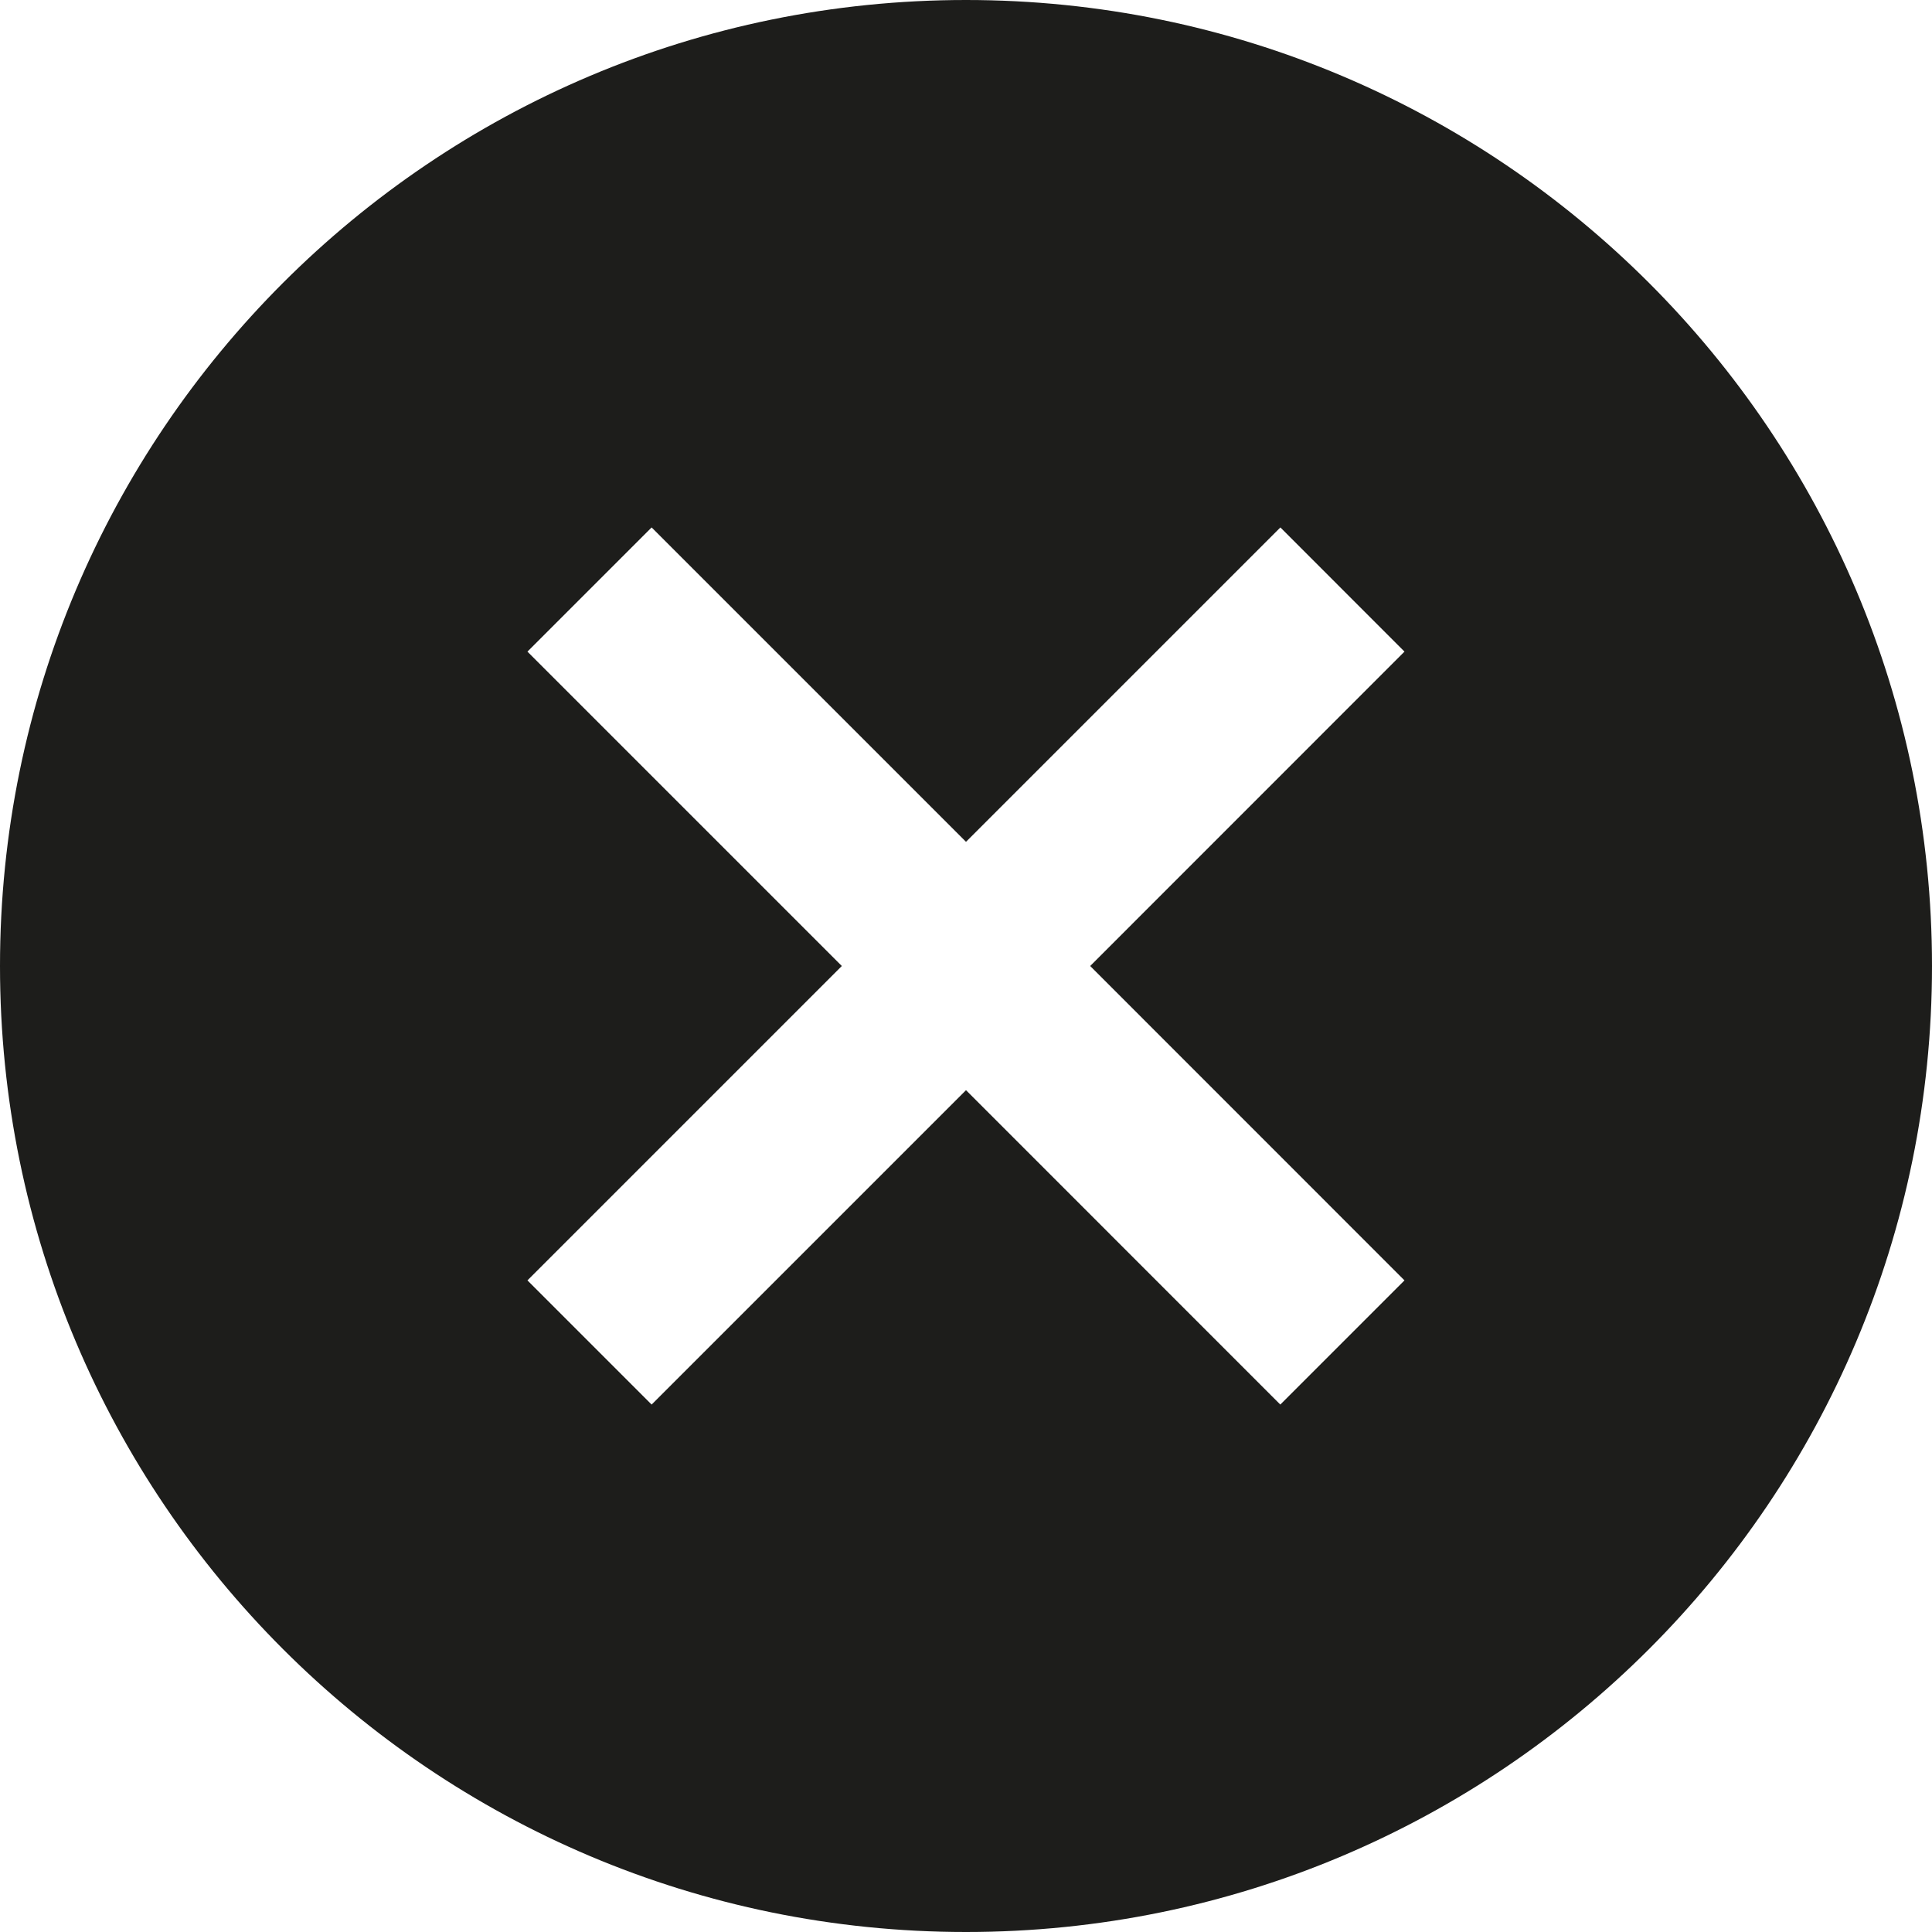
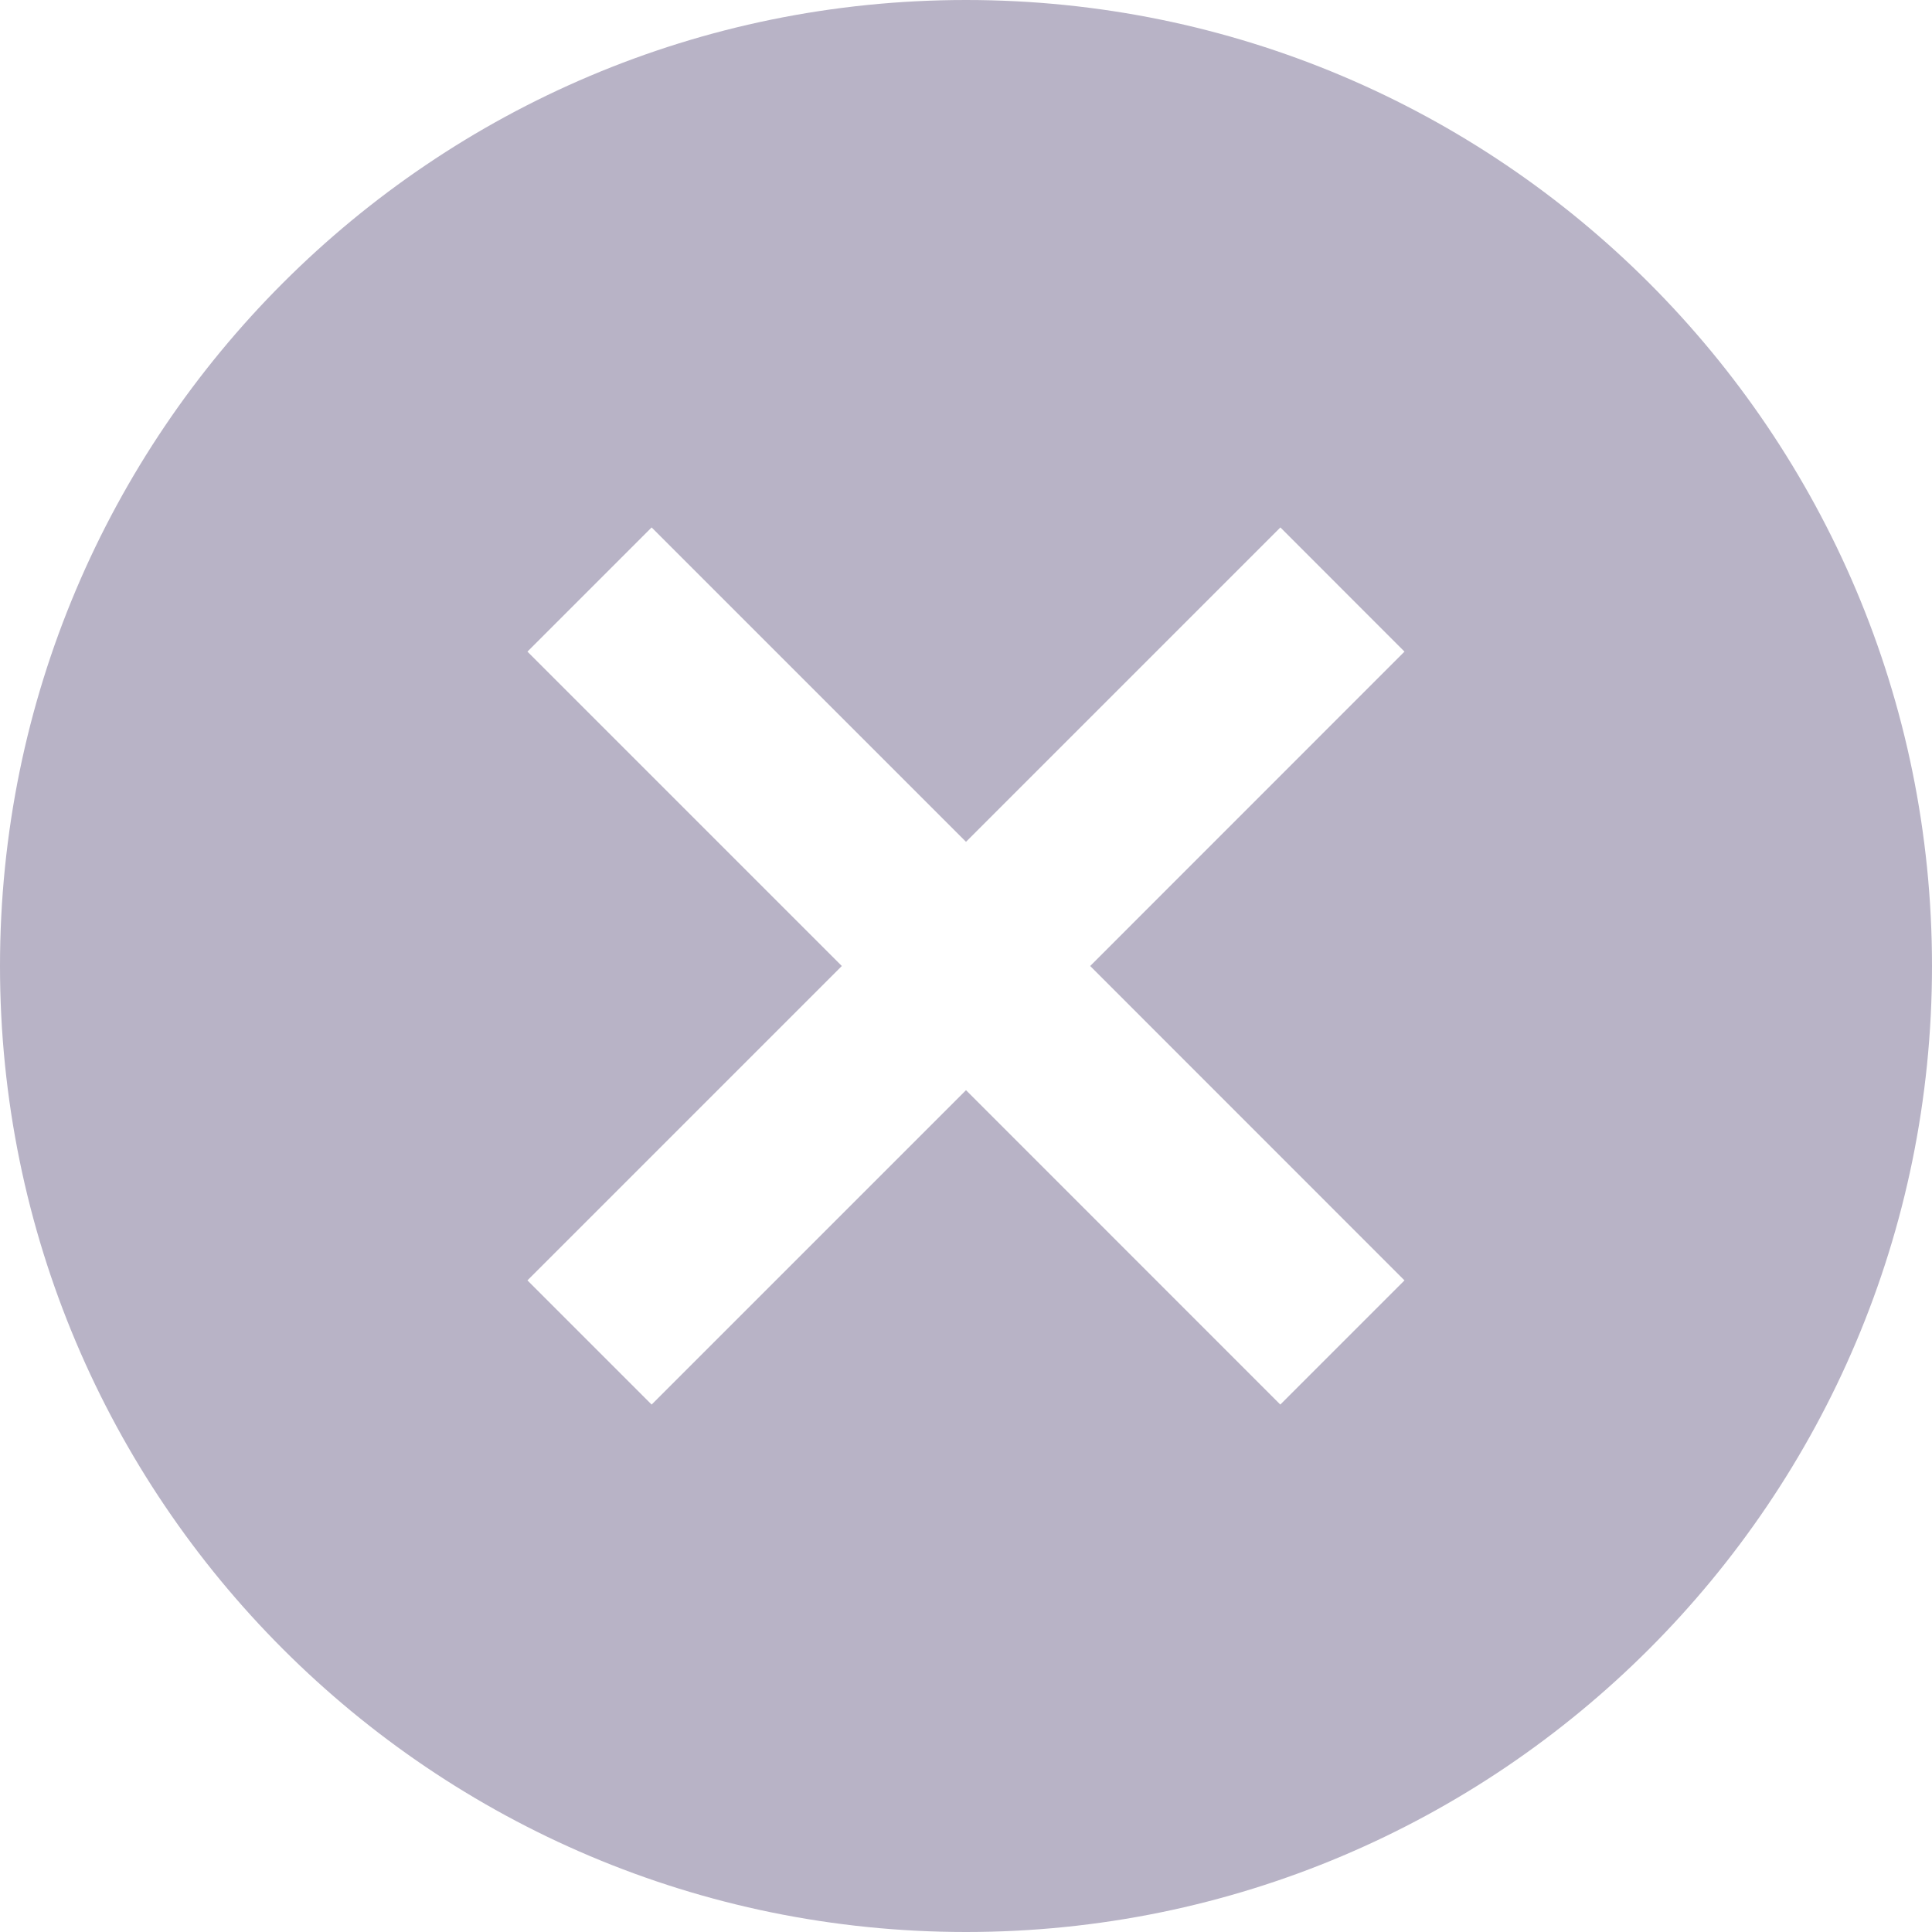
<svg xmlns="http://www.w3.org/2000/svg" xmlns:xlink="http://www.w3.org/1999/xlink" version="1.1" id="Ebene_1" x="0px" y="0px" viewBox="0 0 22 22" enable-background="new 0 0 22 22" xml:space="preserve">
  <symbol id="bg" viewBox="-35 -35 70 70">
    <g>
      <polygon fill="#EFEEF2" points="35,-35 -35,-35 -35,35 35,35   " />
    </g>
  </symbol>
  <symbol id="feld_leeren" viewBox="-11 -11 22 22">
-     <path fill="#1D1D1B" d="M0,11c-6.075,0-11-4.925-11-11s4.925-11,11-11S11-6.075,11,0S6.075,11,0,11z M4.993-3.58L3.579-4.994   L0-1.414l-3.58-3.58L-4.994-3.58L-1.414,0l-3.58,3.58l1.414,1.414L0,1.414l3.58,3.58L4.993,3.58L1.414,0L4.993-3.58z" />
+     <path fill="#B8B3C6" d="M0,11c-6.075,0-11-4.925-11-11s4.925-11,11-11S11-6.075,11,0S6.075,11,0,11z M4.993-3.58L3.579-4.994   L0-1.414l-3.58-3.58L-4.994-3.58L-1.414,0l-3.58,3.58l1.414,1.414L0,1.414l3.58,3.58L4.993,3.58L1.414,0L4.993-3.58z" />
  </symbol>
  <g id="KOntextpfeil_1_">
</g>
  <g id="KontextSeite">
</g>
  <g id="KOntextpfeil">
</g>
  <g id="arrow_x5F_open">
</g>
  <use xlink:href="#feld_leeren" width="22" height="22" id="XMLID_1_" x="-11" y="-11" transform="matrix(1 0 0 -1 11 11)" overflow="visible" />
</svg>
